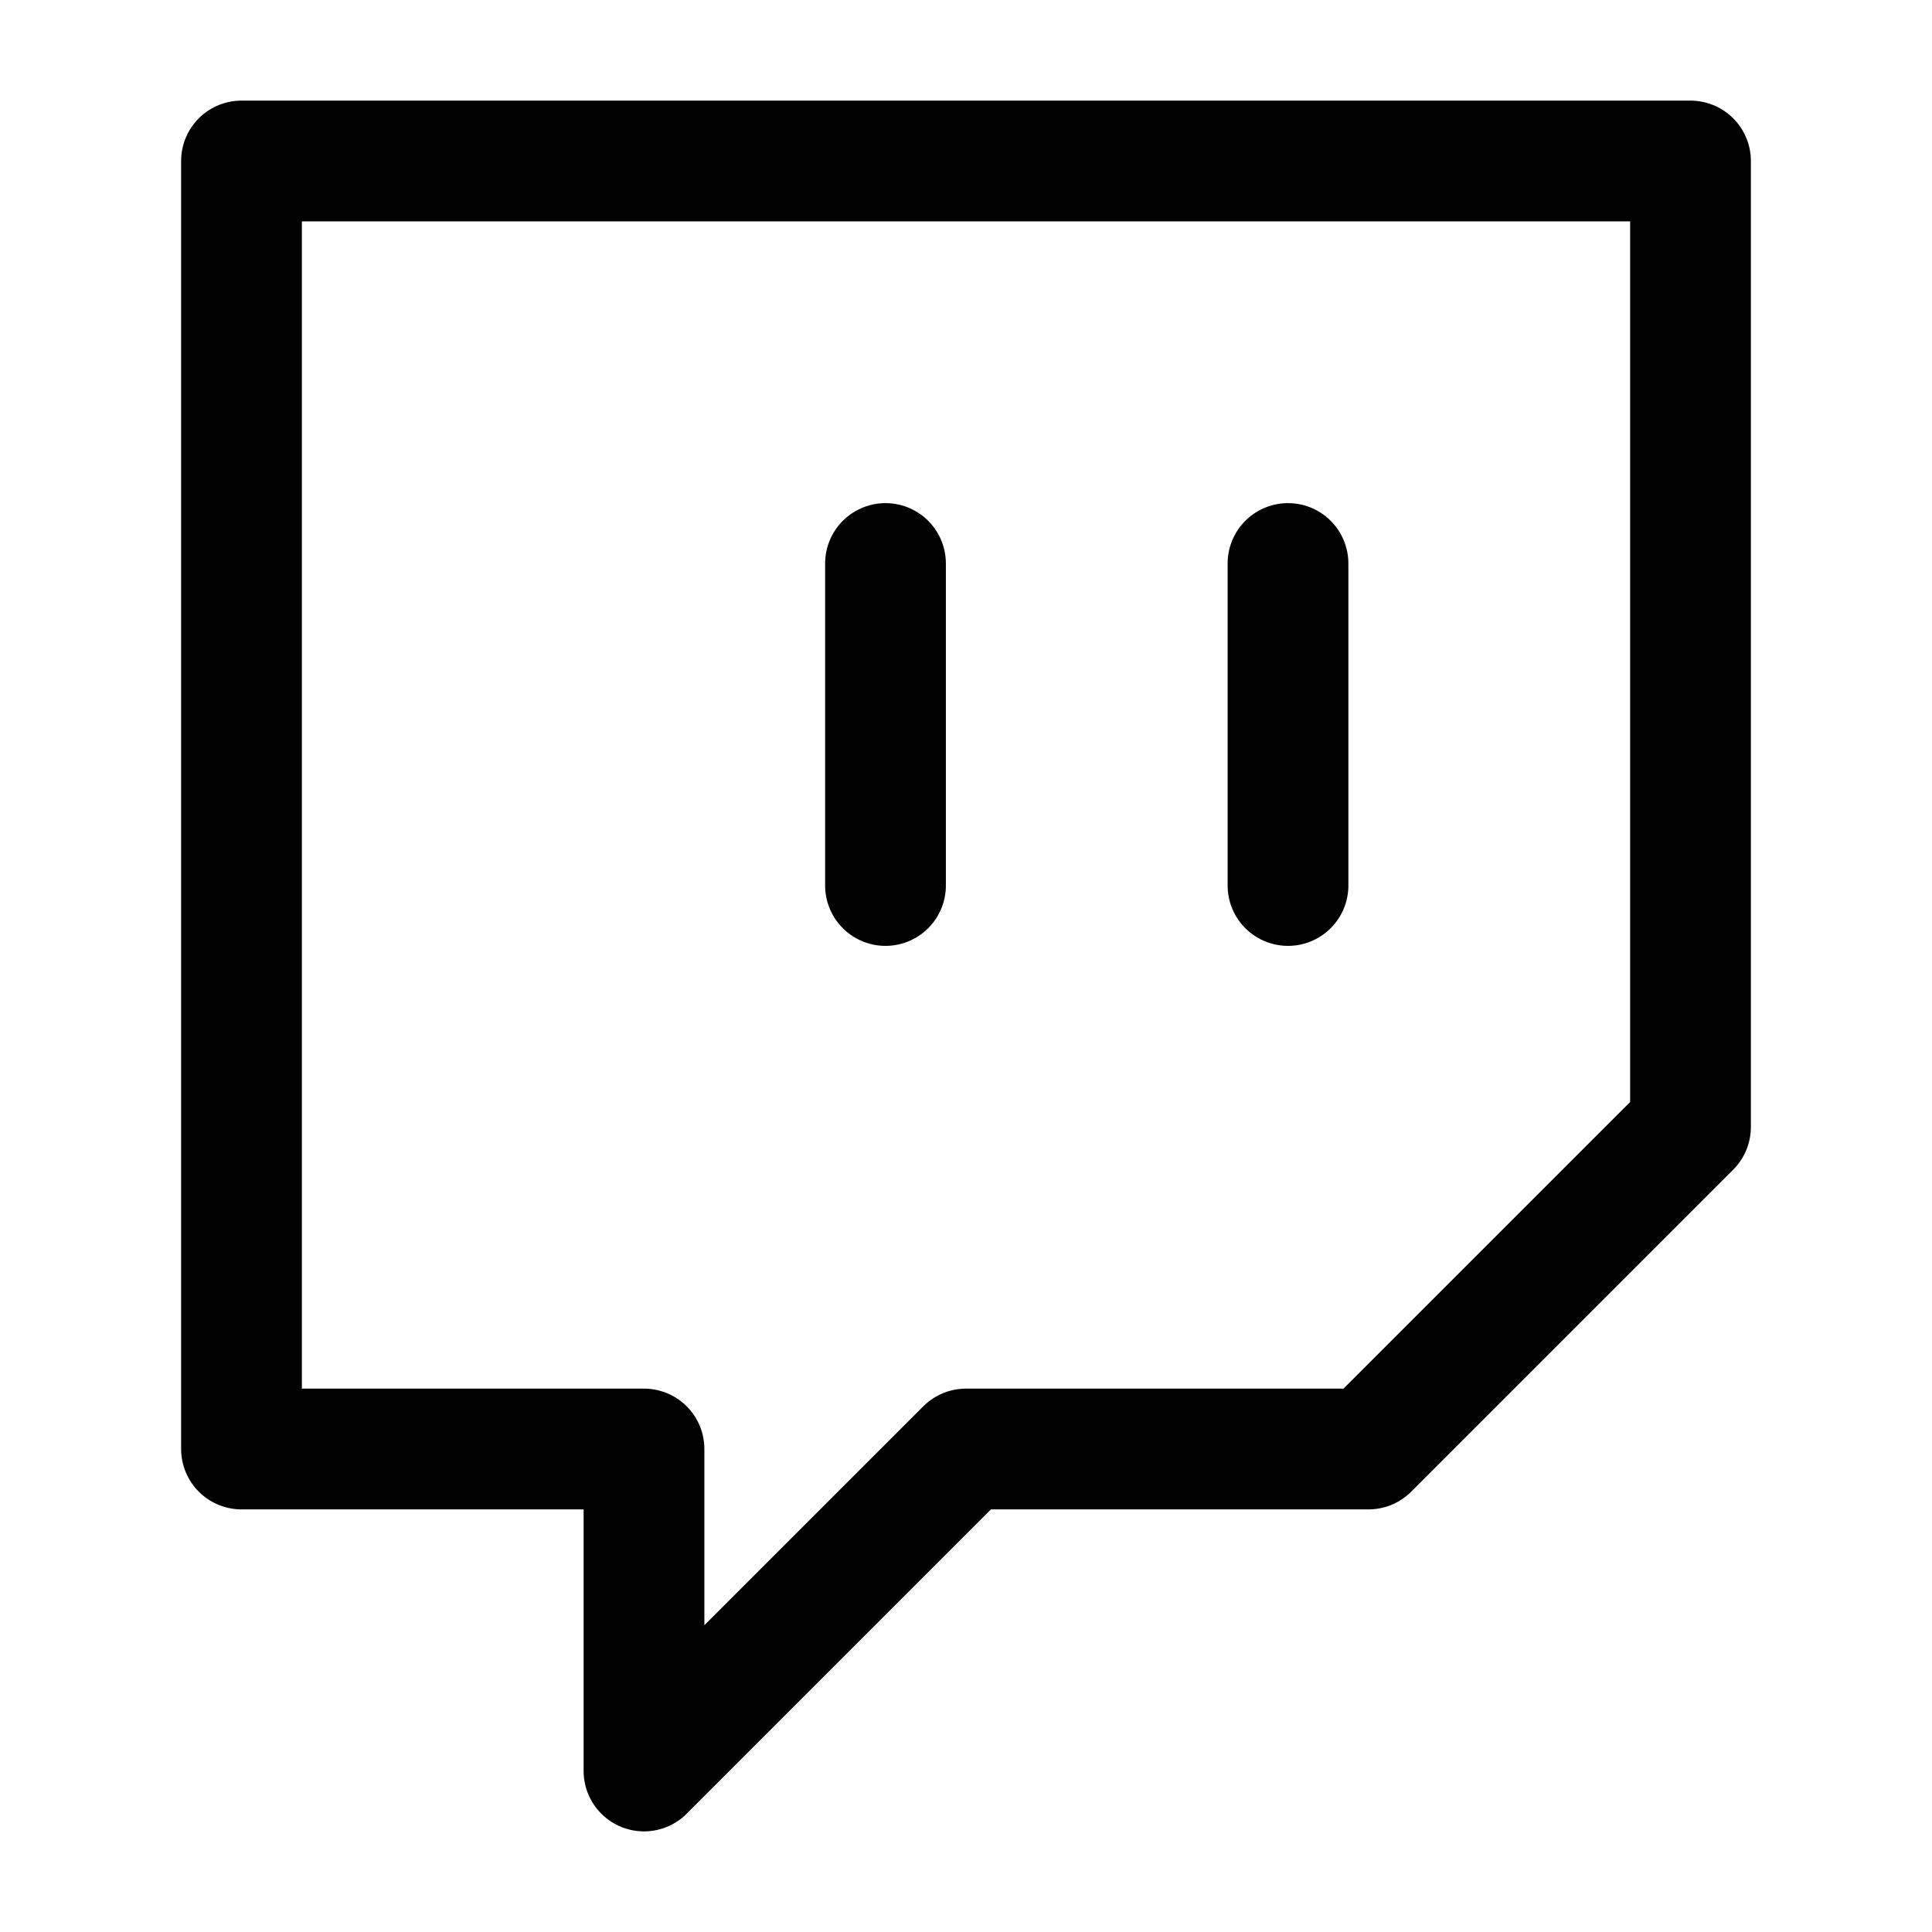
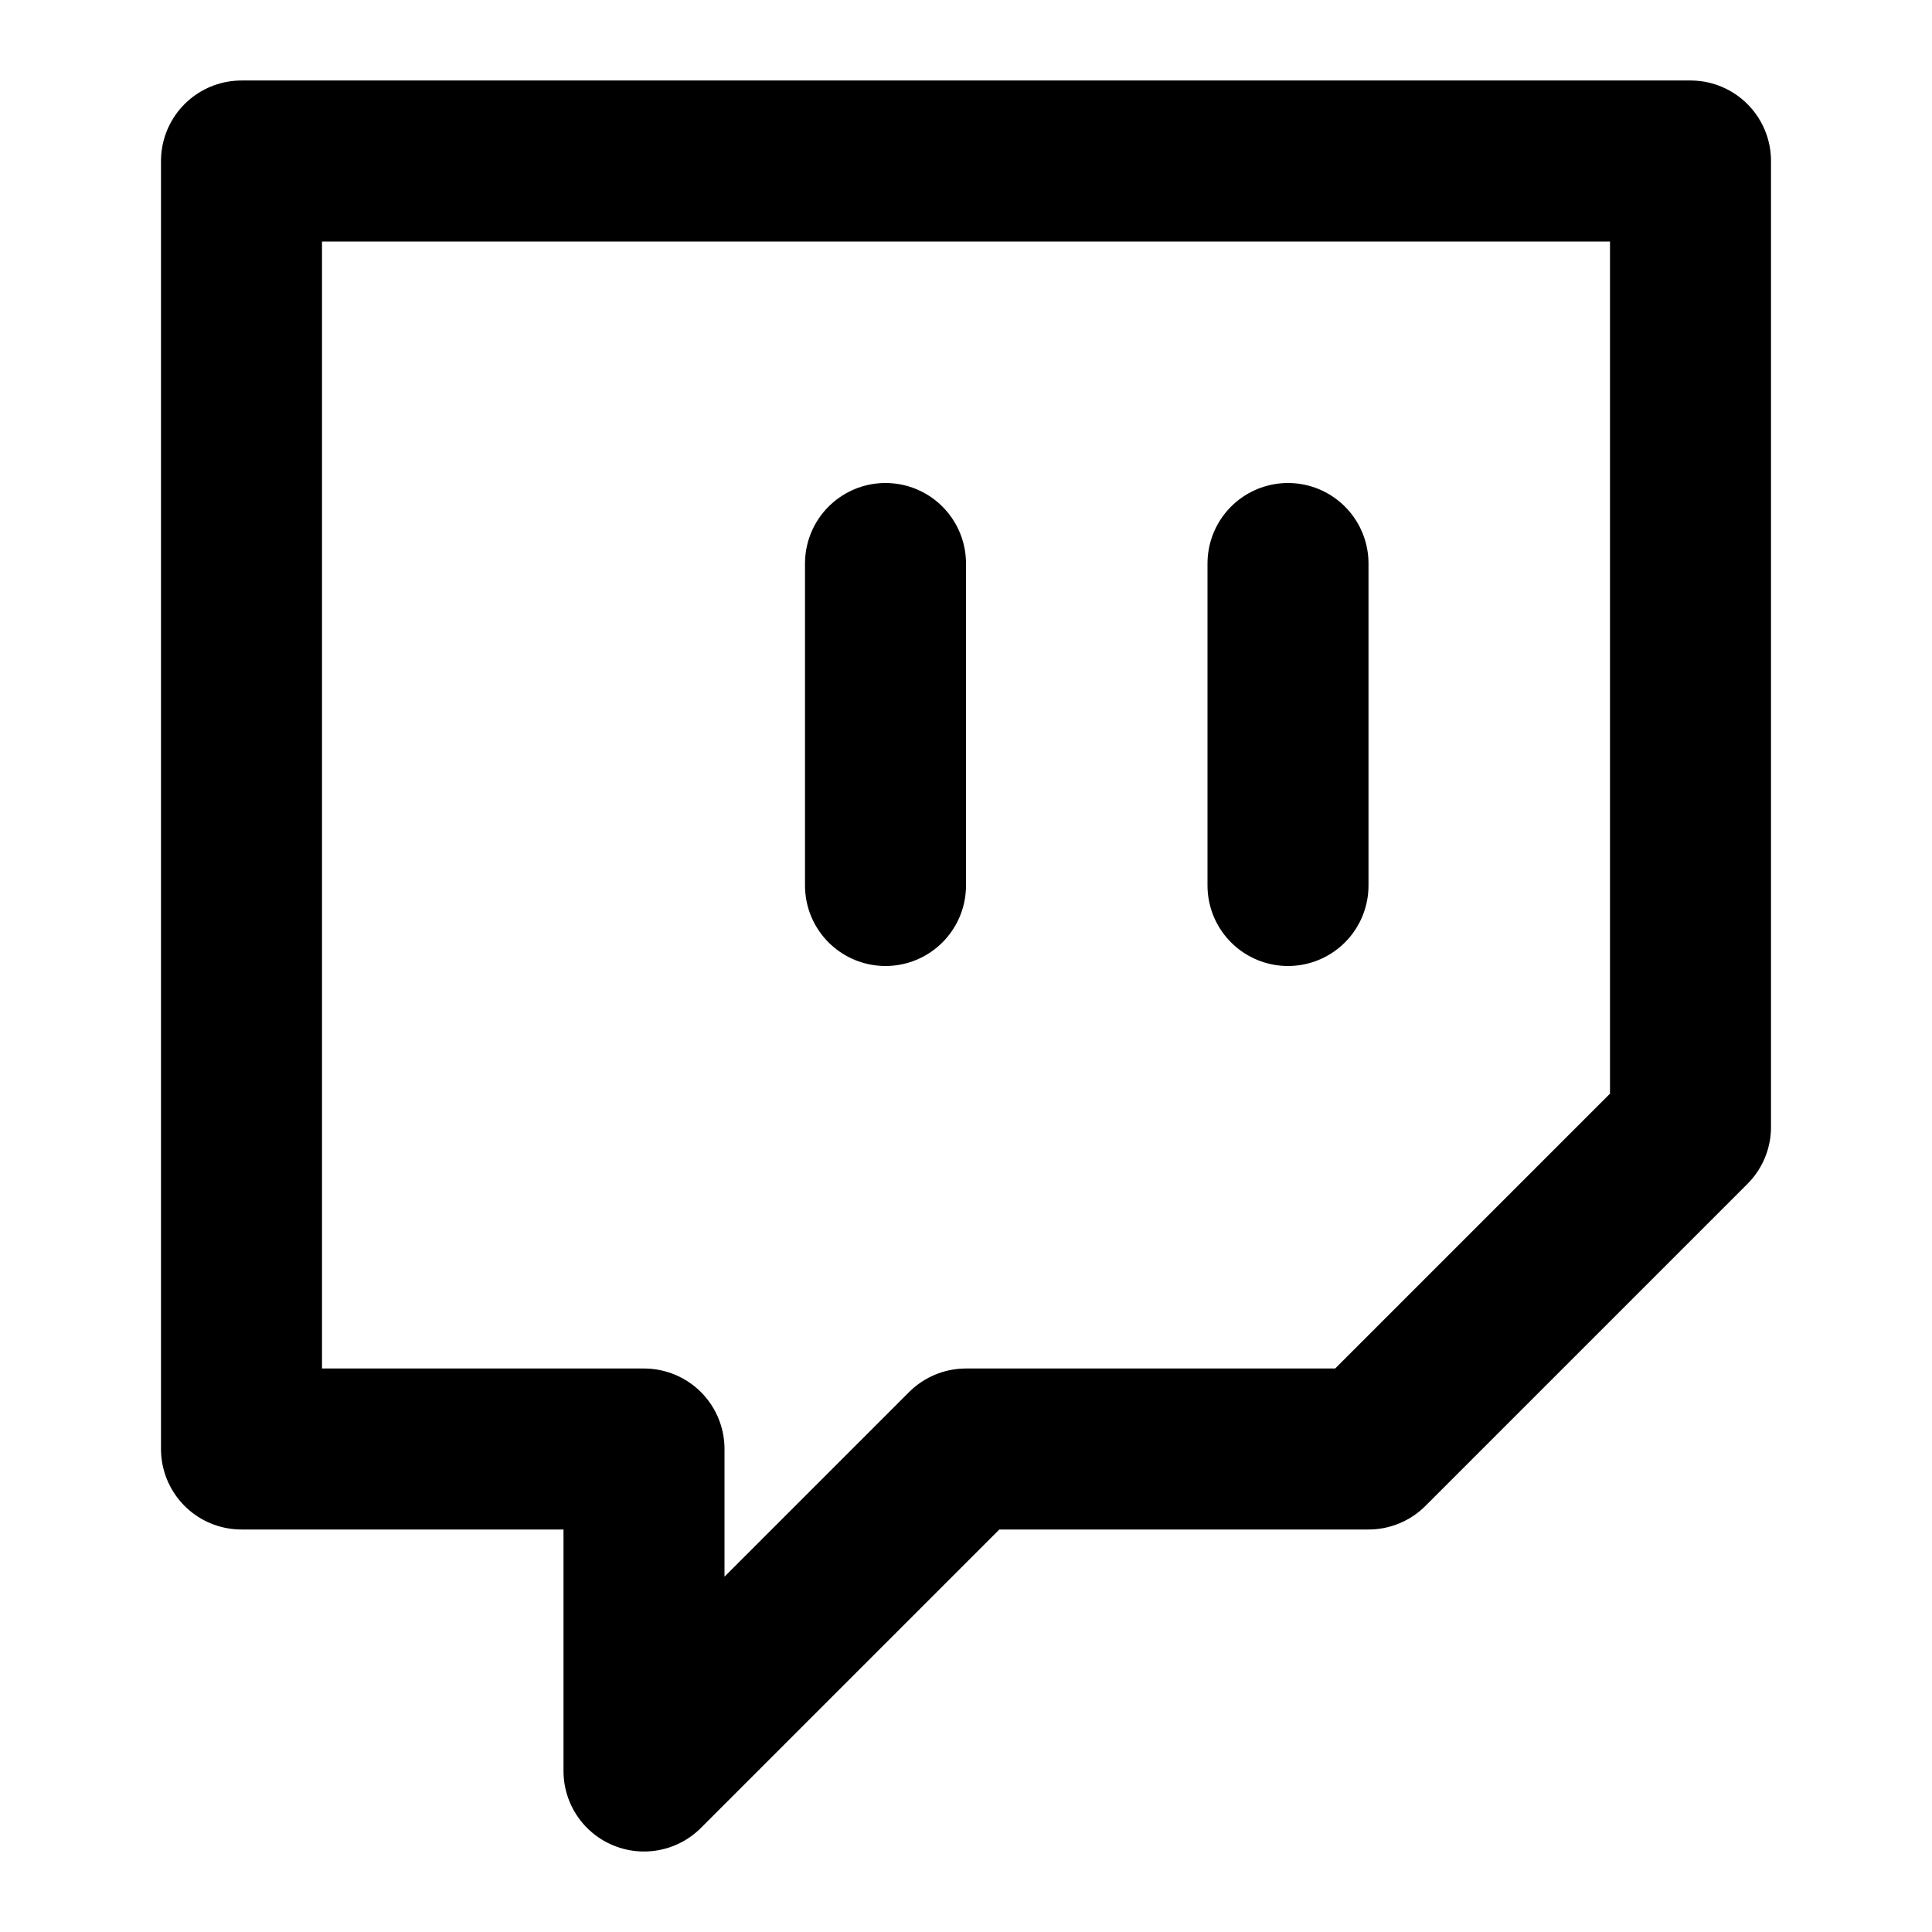
- <svg xmlns="http://www.w3.org/2000/svg" width="32" height="32" viewBox="0 0 24 24" fill="none" stroke="currentColor" stroke-width="1.5" stroke-linecap="round" stroke-linejoin="round" class="feather feather-twitch">
+ <svg xmlns="http://www.w3.org/2000/svg" width="24" height="24" viewBox="0 0 24 24" fill="none" stroke="currentColor" stroke-width="2" stroke-linecap="round" stroke-linejoin="round" class="feather feather-twitch">
  <path d="M21 2H3v16h5v4l4-4h5l4-4V2zm-10 9V7m5 4V7" />
</svg>
